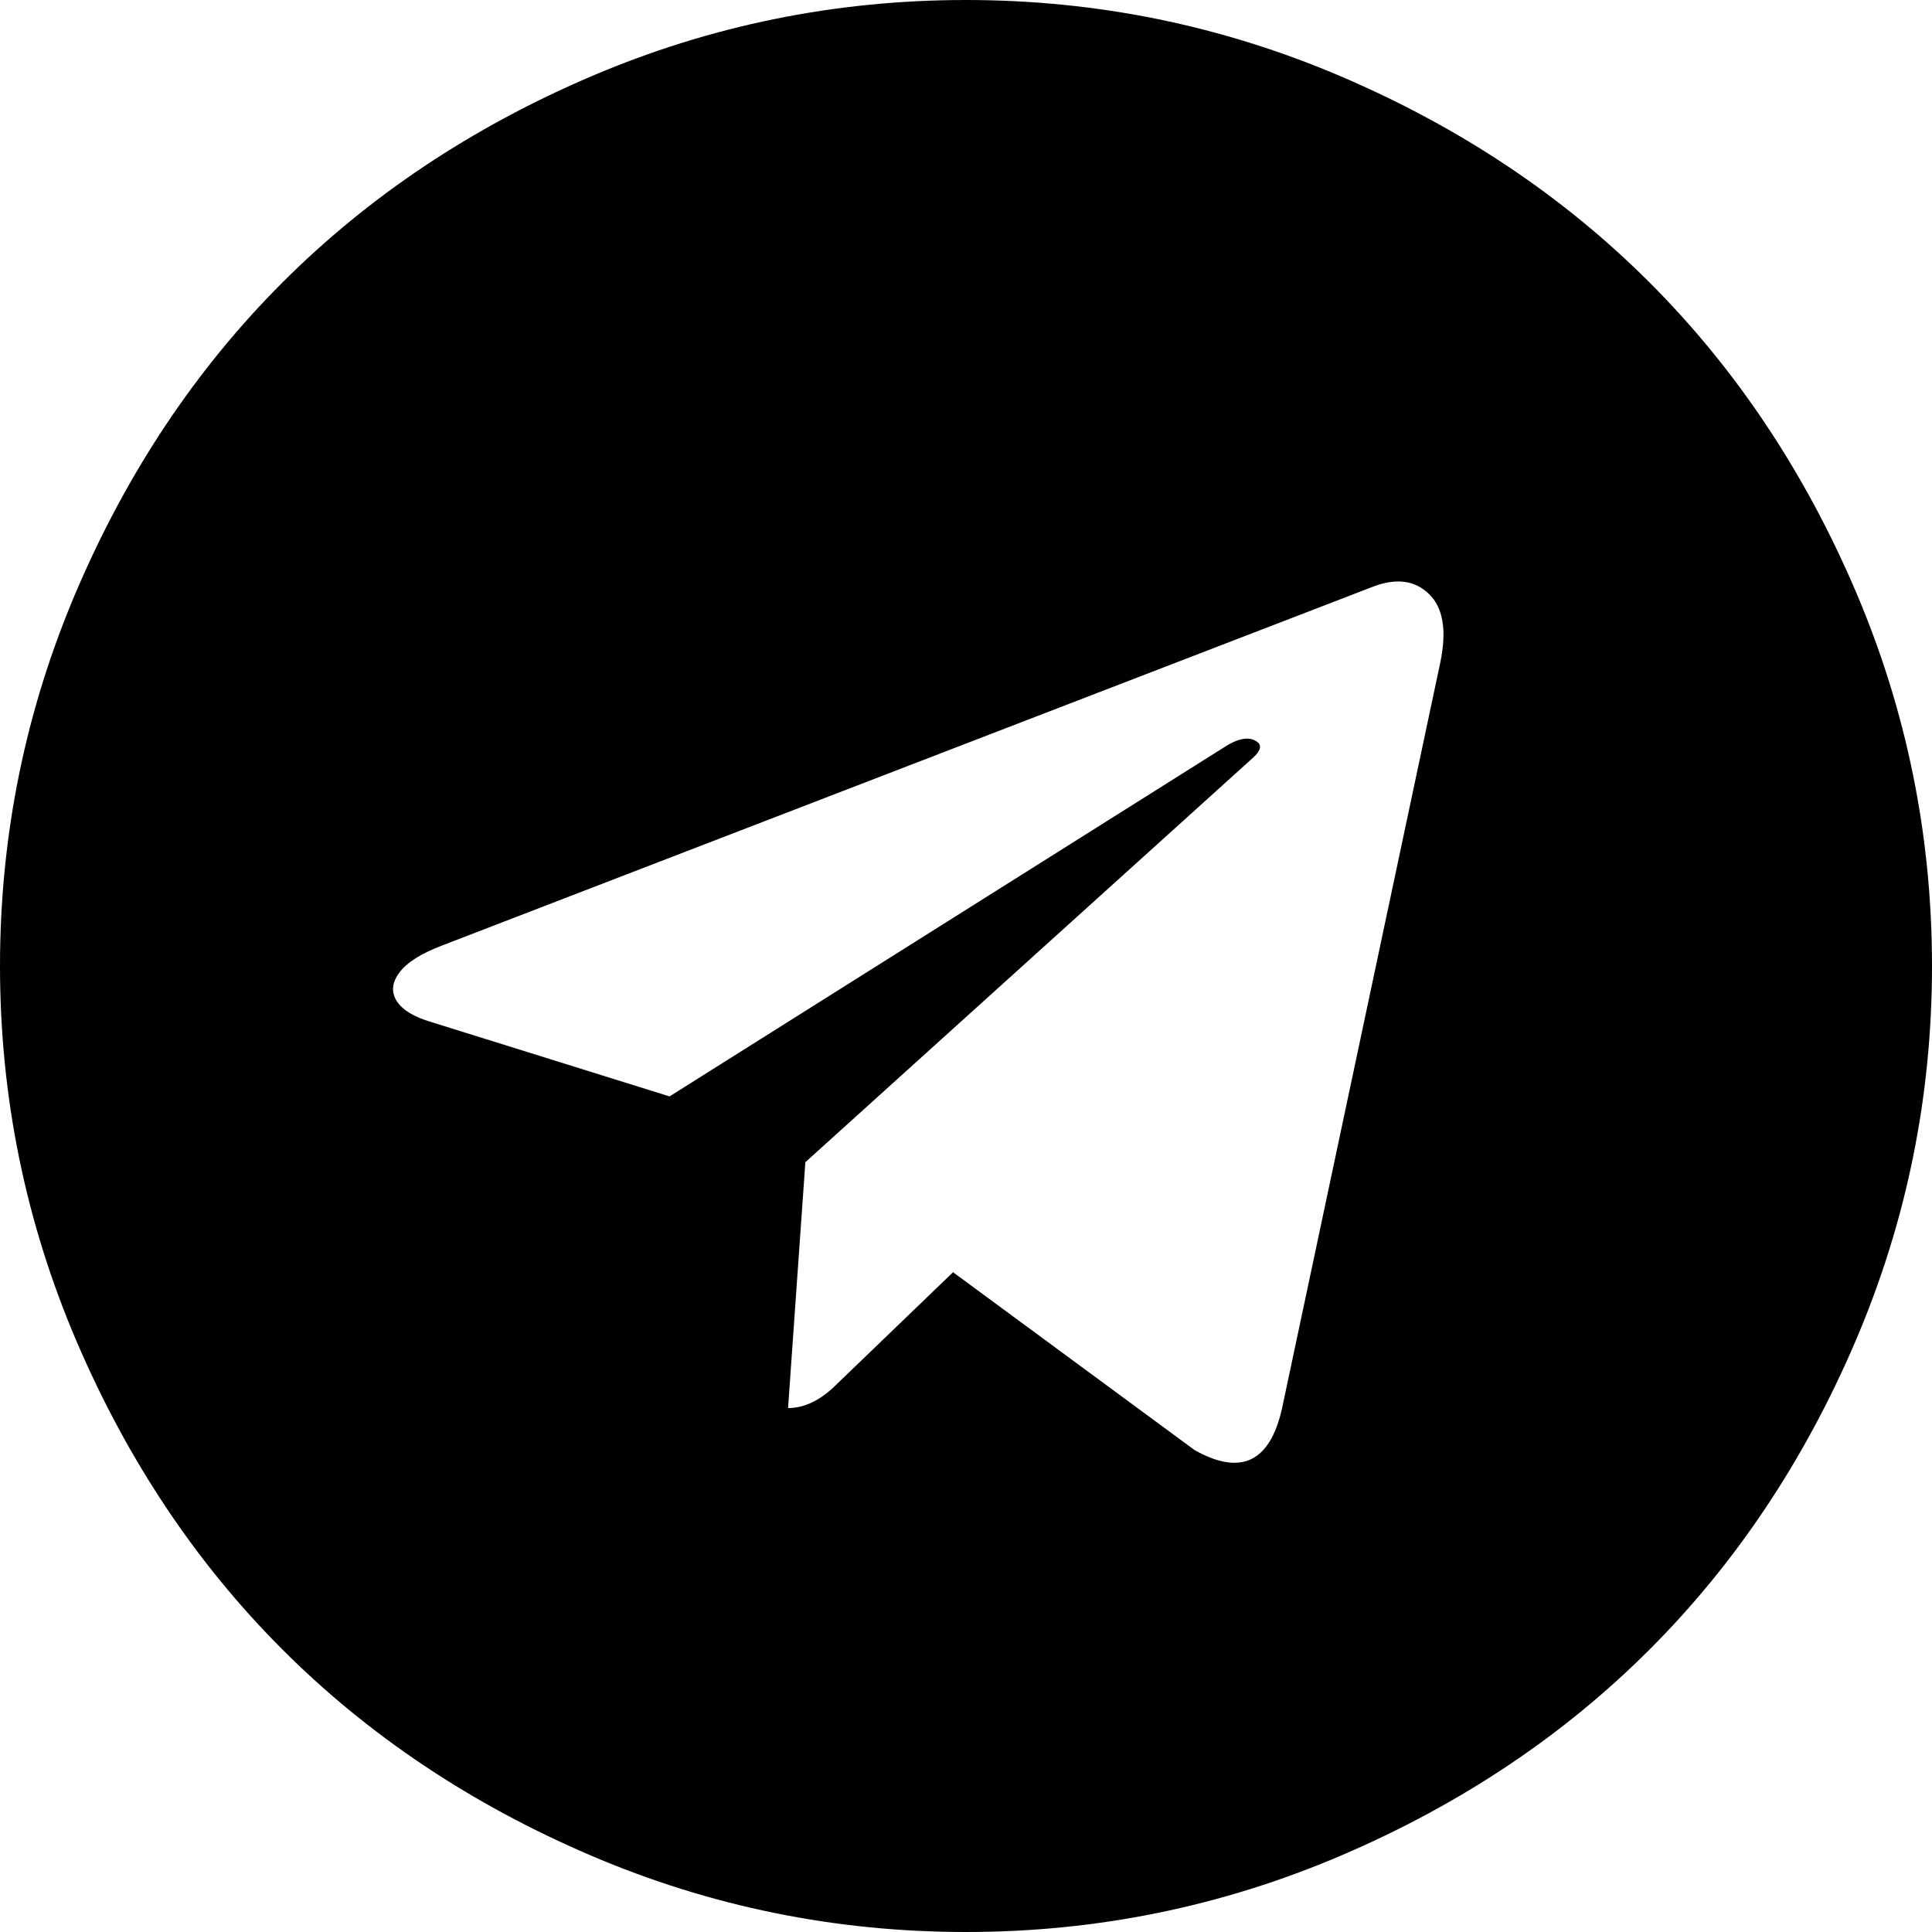
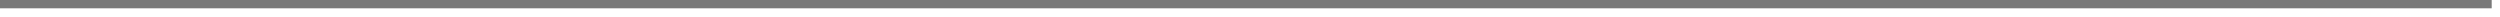
- <svg xmlns="http://www.w3.org/2000/svg" version="1.1" width="20px" height="20px">
-   <g transform="matrix(1 0 0 1 -1965 -2611 )">
-     <path d="M 12.366 15.011  C 12.842 15.279  13.144 15.138  13.27 14.587  L 14.911 6.853  C 14.978 6.525  14.939 6.291  14.794 6.15  C 14.648 6.008  14.457 5.982  14.219 6.071  L 4.576 9.788  C 4.36 9.87  4.213 9.963  4.135 10.067  C 4.057 10.171  4.048 10.27  4.107 10.363  C 4.167 10.456  4.286 10.528  4.464 10.58  L 6.931 11.35  L 12.656 7.746  C 12.812 7.641  12.932 7.619  13.013 7.679  C 13.065 7.716  13.051 7.772  12.969 7.846  L 8.337 12.031  L 8.158 14.576  C 8.33 14.576  8.497 14.494  8.661 14.33  L 9.866 13.17  L 12.366 15.011  Z M 19.208 6.116  C 19.736 7.351  20 8.646  20 10  C 20 11.354  19.736 12.649  19.208 13.884  C 18.679 15.119  17.969 16.183  17.076 17.076  C 16.183 17.969  15.119 18.679  13.884 19.208  C 12.649 19.736  11.354 20  10 20  C 8.646 20  7.351 19.736  6.116 19.208  C 4.881 18.679  3.817 17.969  2.924 17.076  C 2.031 16.183  1.321 15.119  0.792 13.884  C 0.264 12.649  0 11.354  0 10  C 0 8.646  0.264 7.351  0.792 6.116  C 1.321 4.881  2.031 3.817  2.924 2.924  C 3.817 2.031  4.881 1.321  6.116 0.792  C 7.351 0.264  8.646 0  10 0  C 11.354 0  12.649 0.264  13.884 0.792  C 15.119 1.321  16.183 2.031  17.076 2.924  C 17.969 3.817  18.679 4.881  19.208 6.116  Z " fill-rule="nonzero" fill="#000000" stroke="none" transform="matrix(1 0 0 1 1965 2611 )" />
+ <svg xmlns="http://www.w3.org/2000/svg" version="1.1" width="301px" height="2px">
+   <g transform="matrix(1 0 0 1 -41 -521 )">
+     <path d="M 41 521.5  L 341 521.5  " stroke-width="1" stroke="#797979" fill="none" />
  </g>
</svg>
